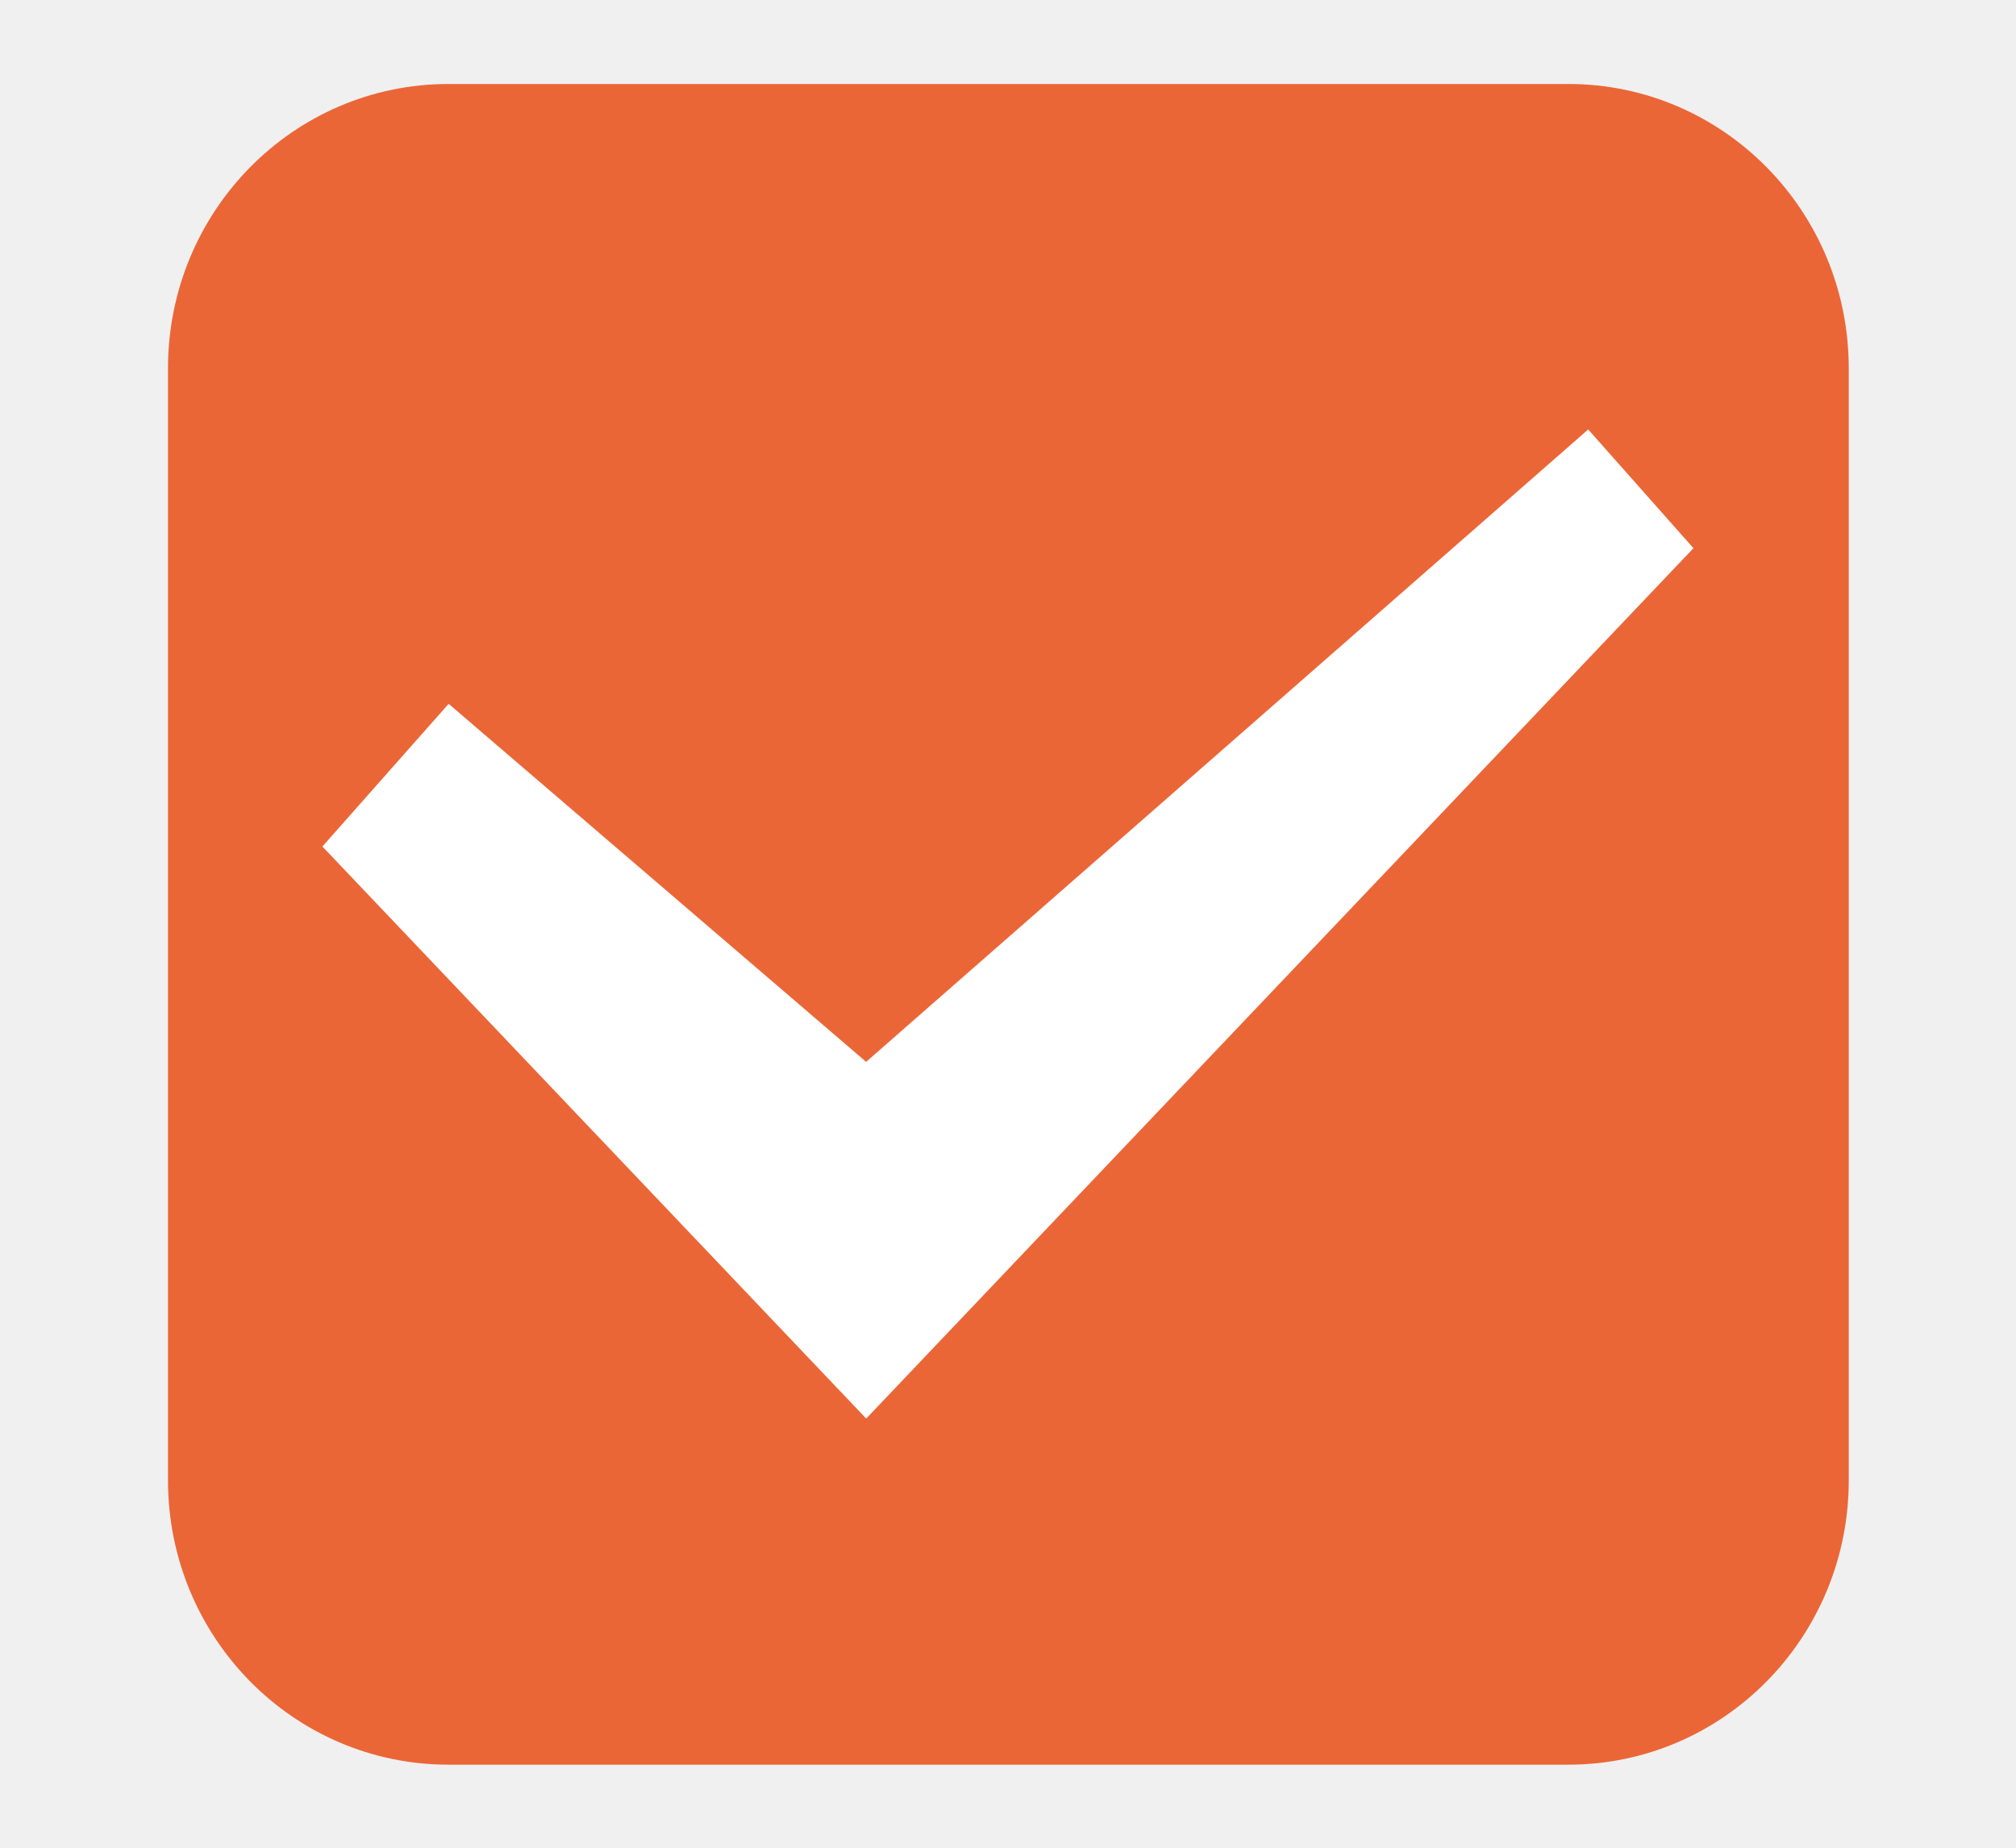
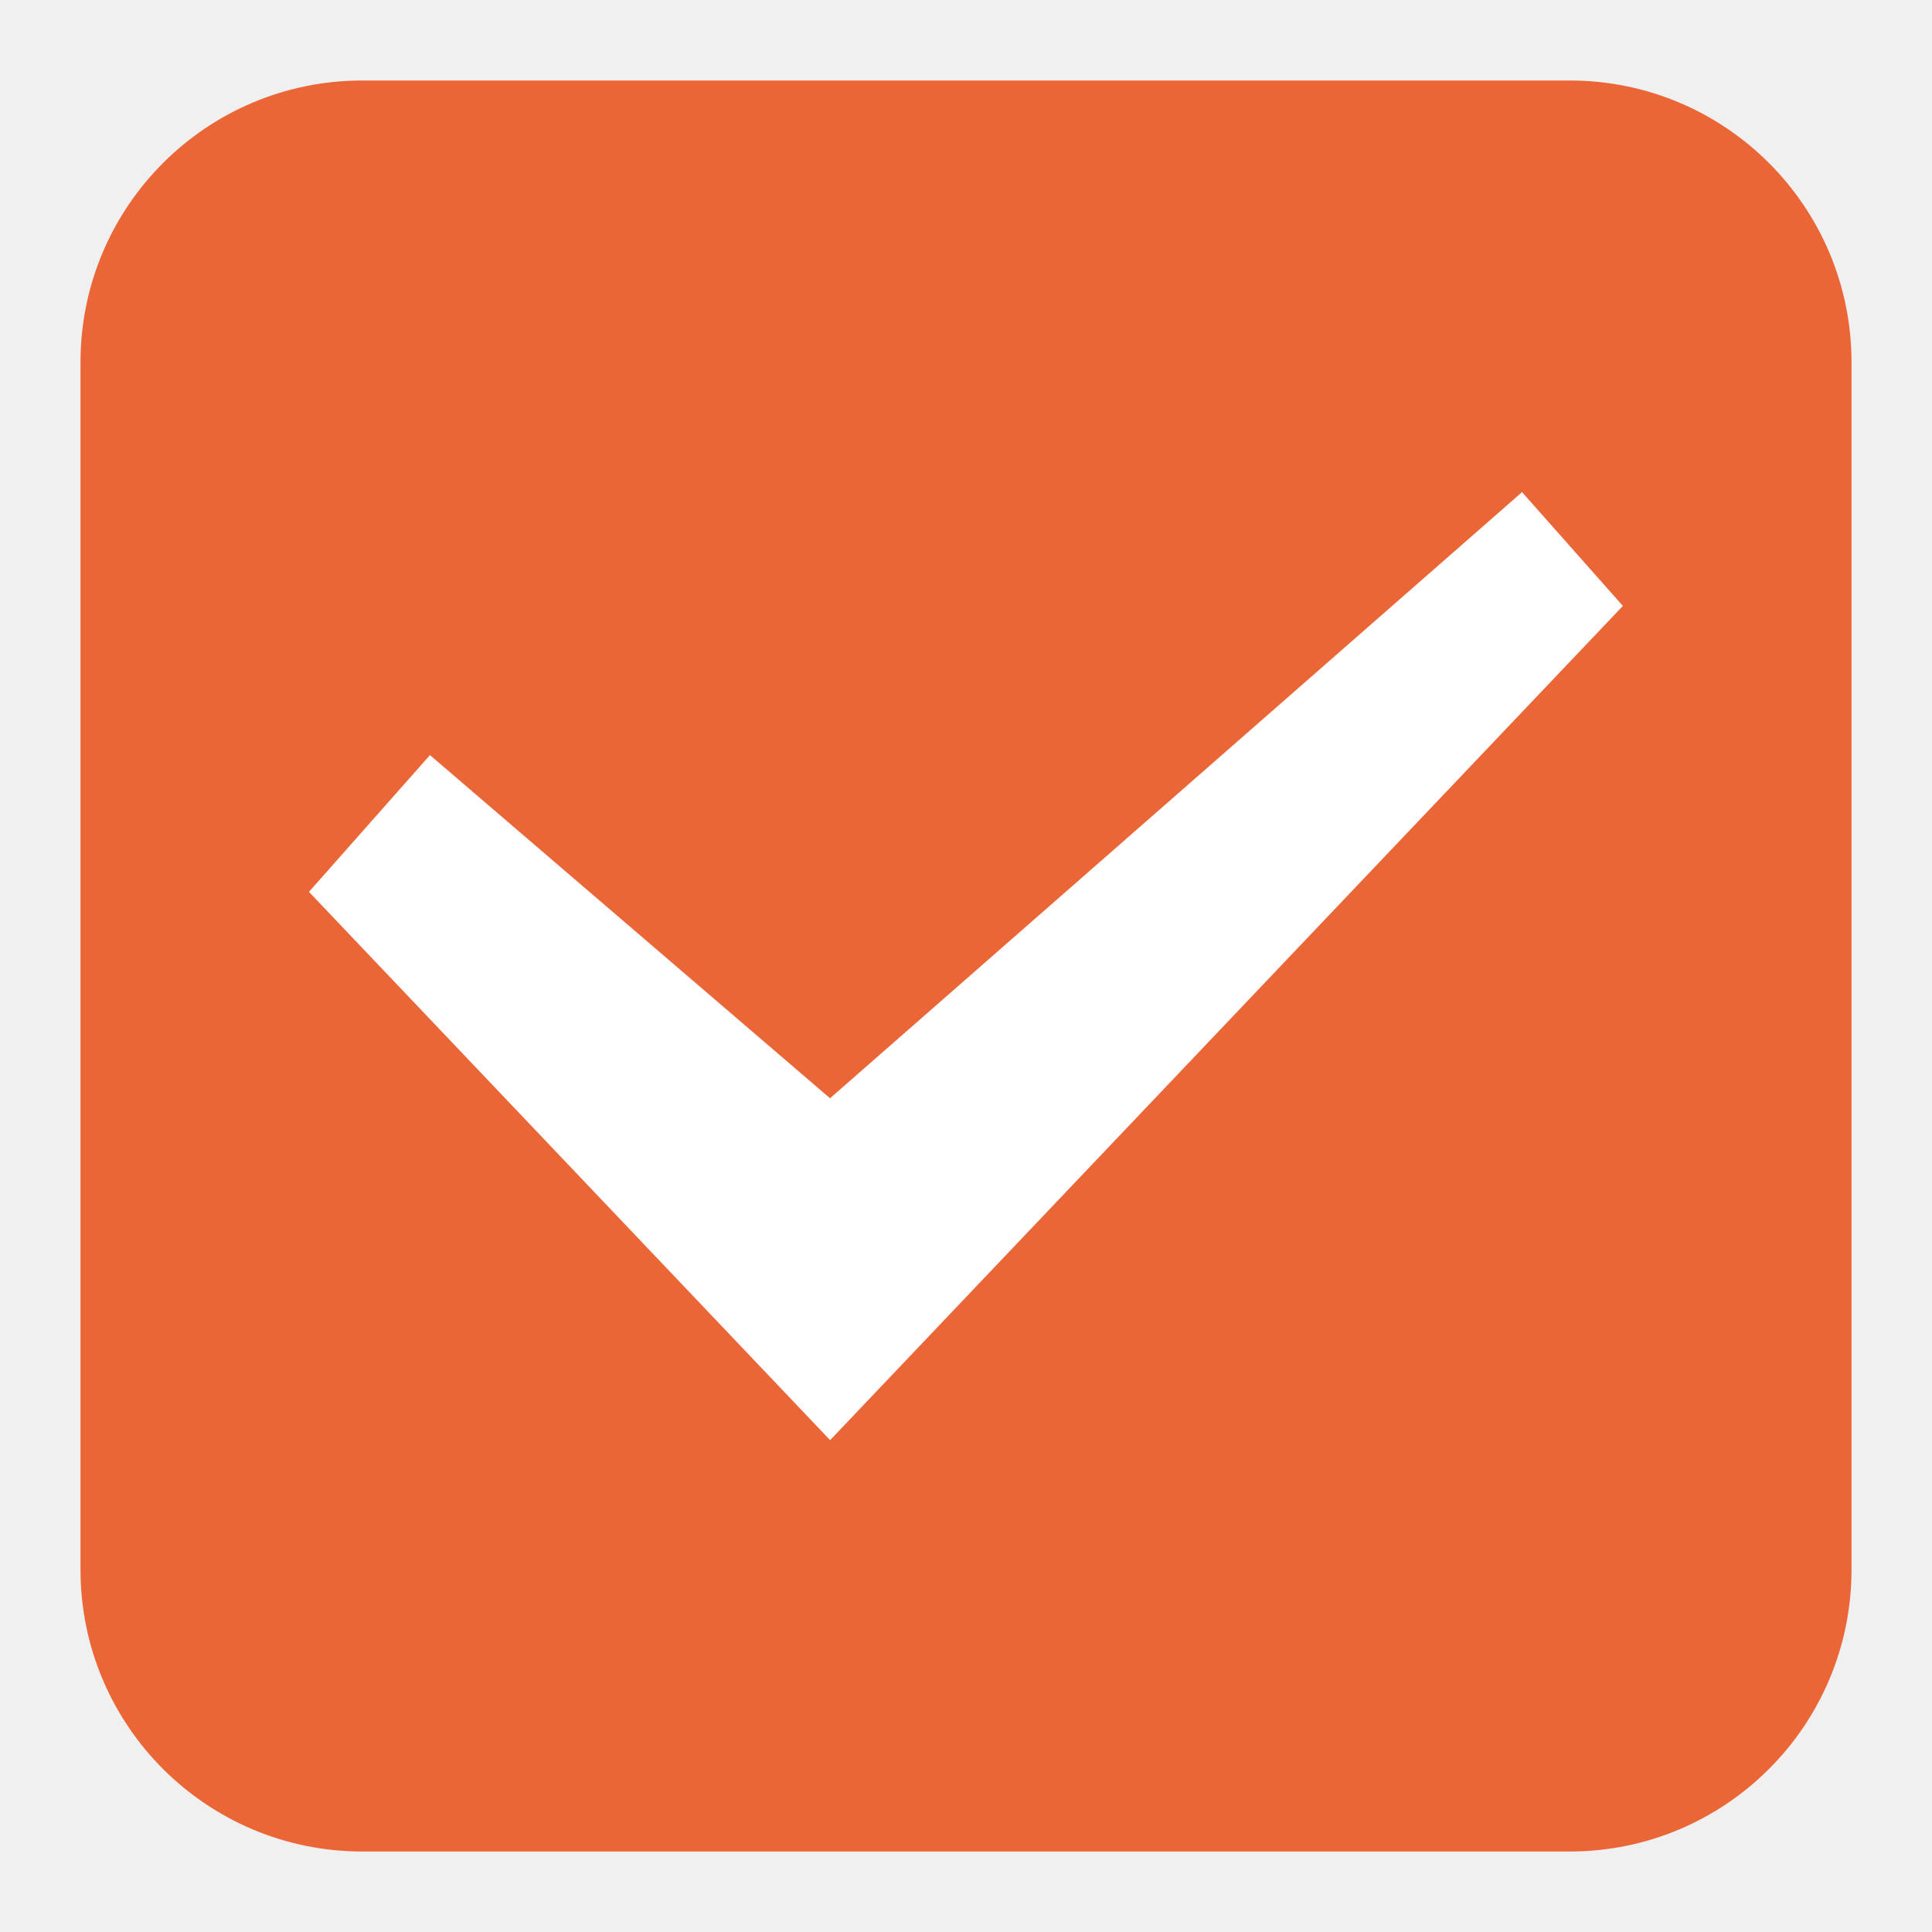
- <svg xmlns="http://www.w3.org/2000/svg" version="1.1" viewBox="0 0 24 22">
-   <g transform="translate(-342.5 -521.36)">
-     <rect x="345" y="522.86" width="19.009" height="19.011" rx="2.838" ry="2.884" fill="#eb6637" stroke="#eb6637" stroke-linejoin="round" />
-     <path d="m362.66 527.887-1.253-1.414-.118.104-8.478 7.426-4.97-4.263-1.503 1.699 6.474 6.811z" fill="#fff" fill-rule="evenodd" />
-   </g>
+ <svg xmlns="http://www.w3.org/2000/svg" width="24" height="24">
+   <rect x="1.5" y="1.5" width="21" height="21" rx="3" fill="#eb6637" stroke="#eb6637" stroke-linejoin="round" style="stroke-width:1" />
+   <path d="m20.16 7.527-1.253-1.414-.118.104-8.478 7.426-4.97-4.263-1.503 1.699 6.474 6.811z" fill="#fff" fill-rule="evenodd" />
</svg>
